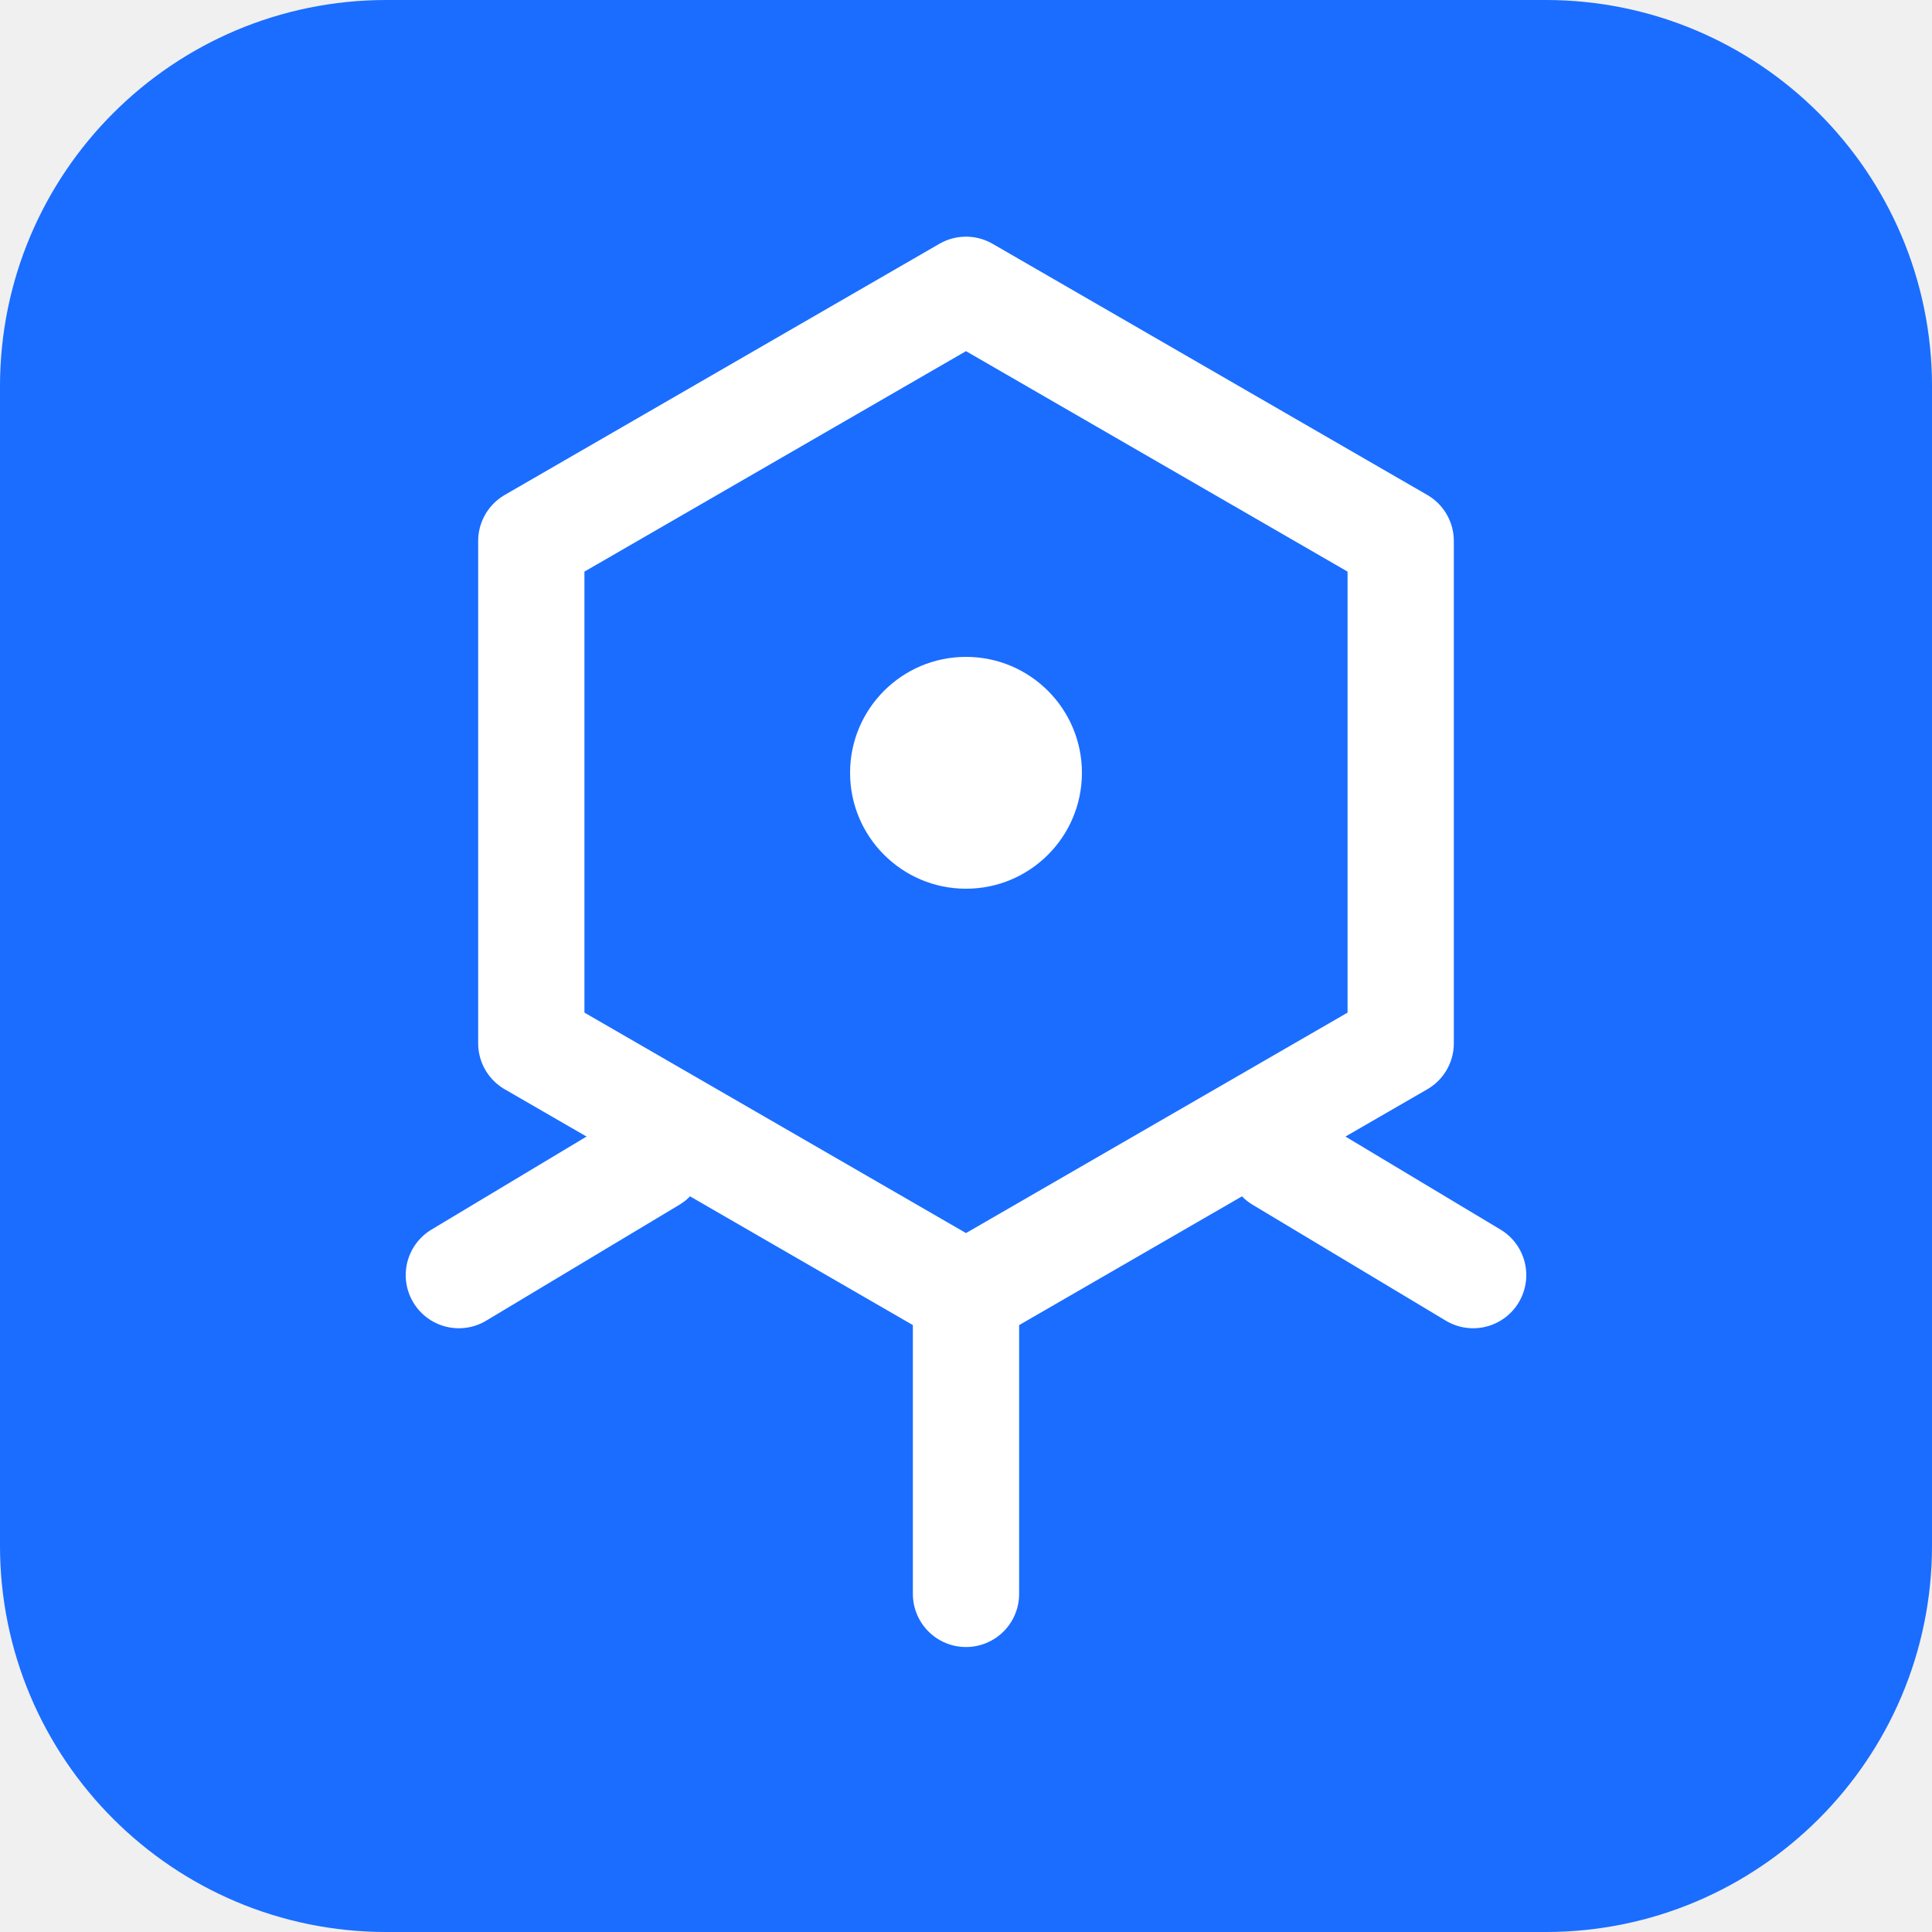
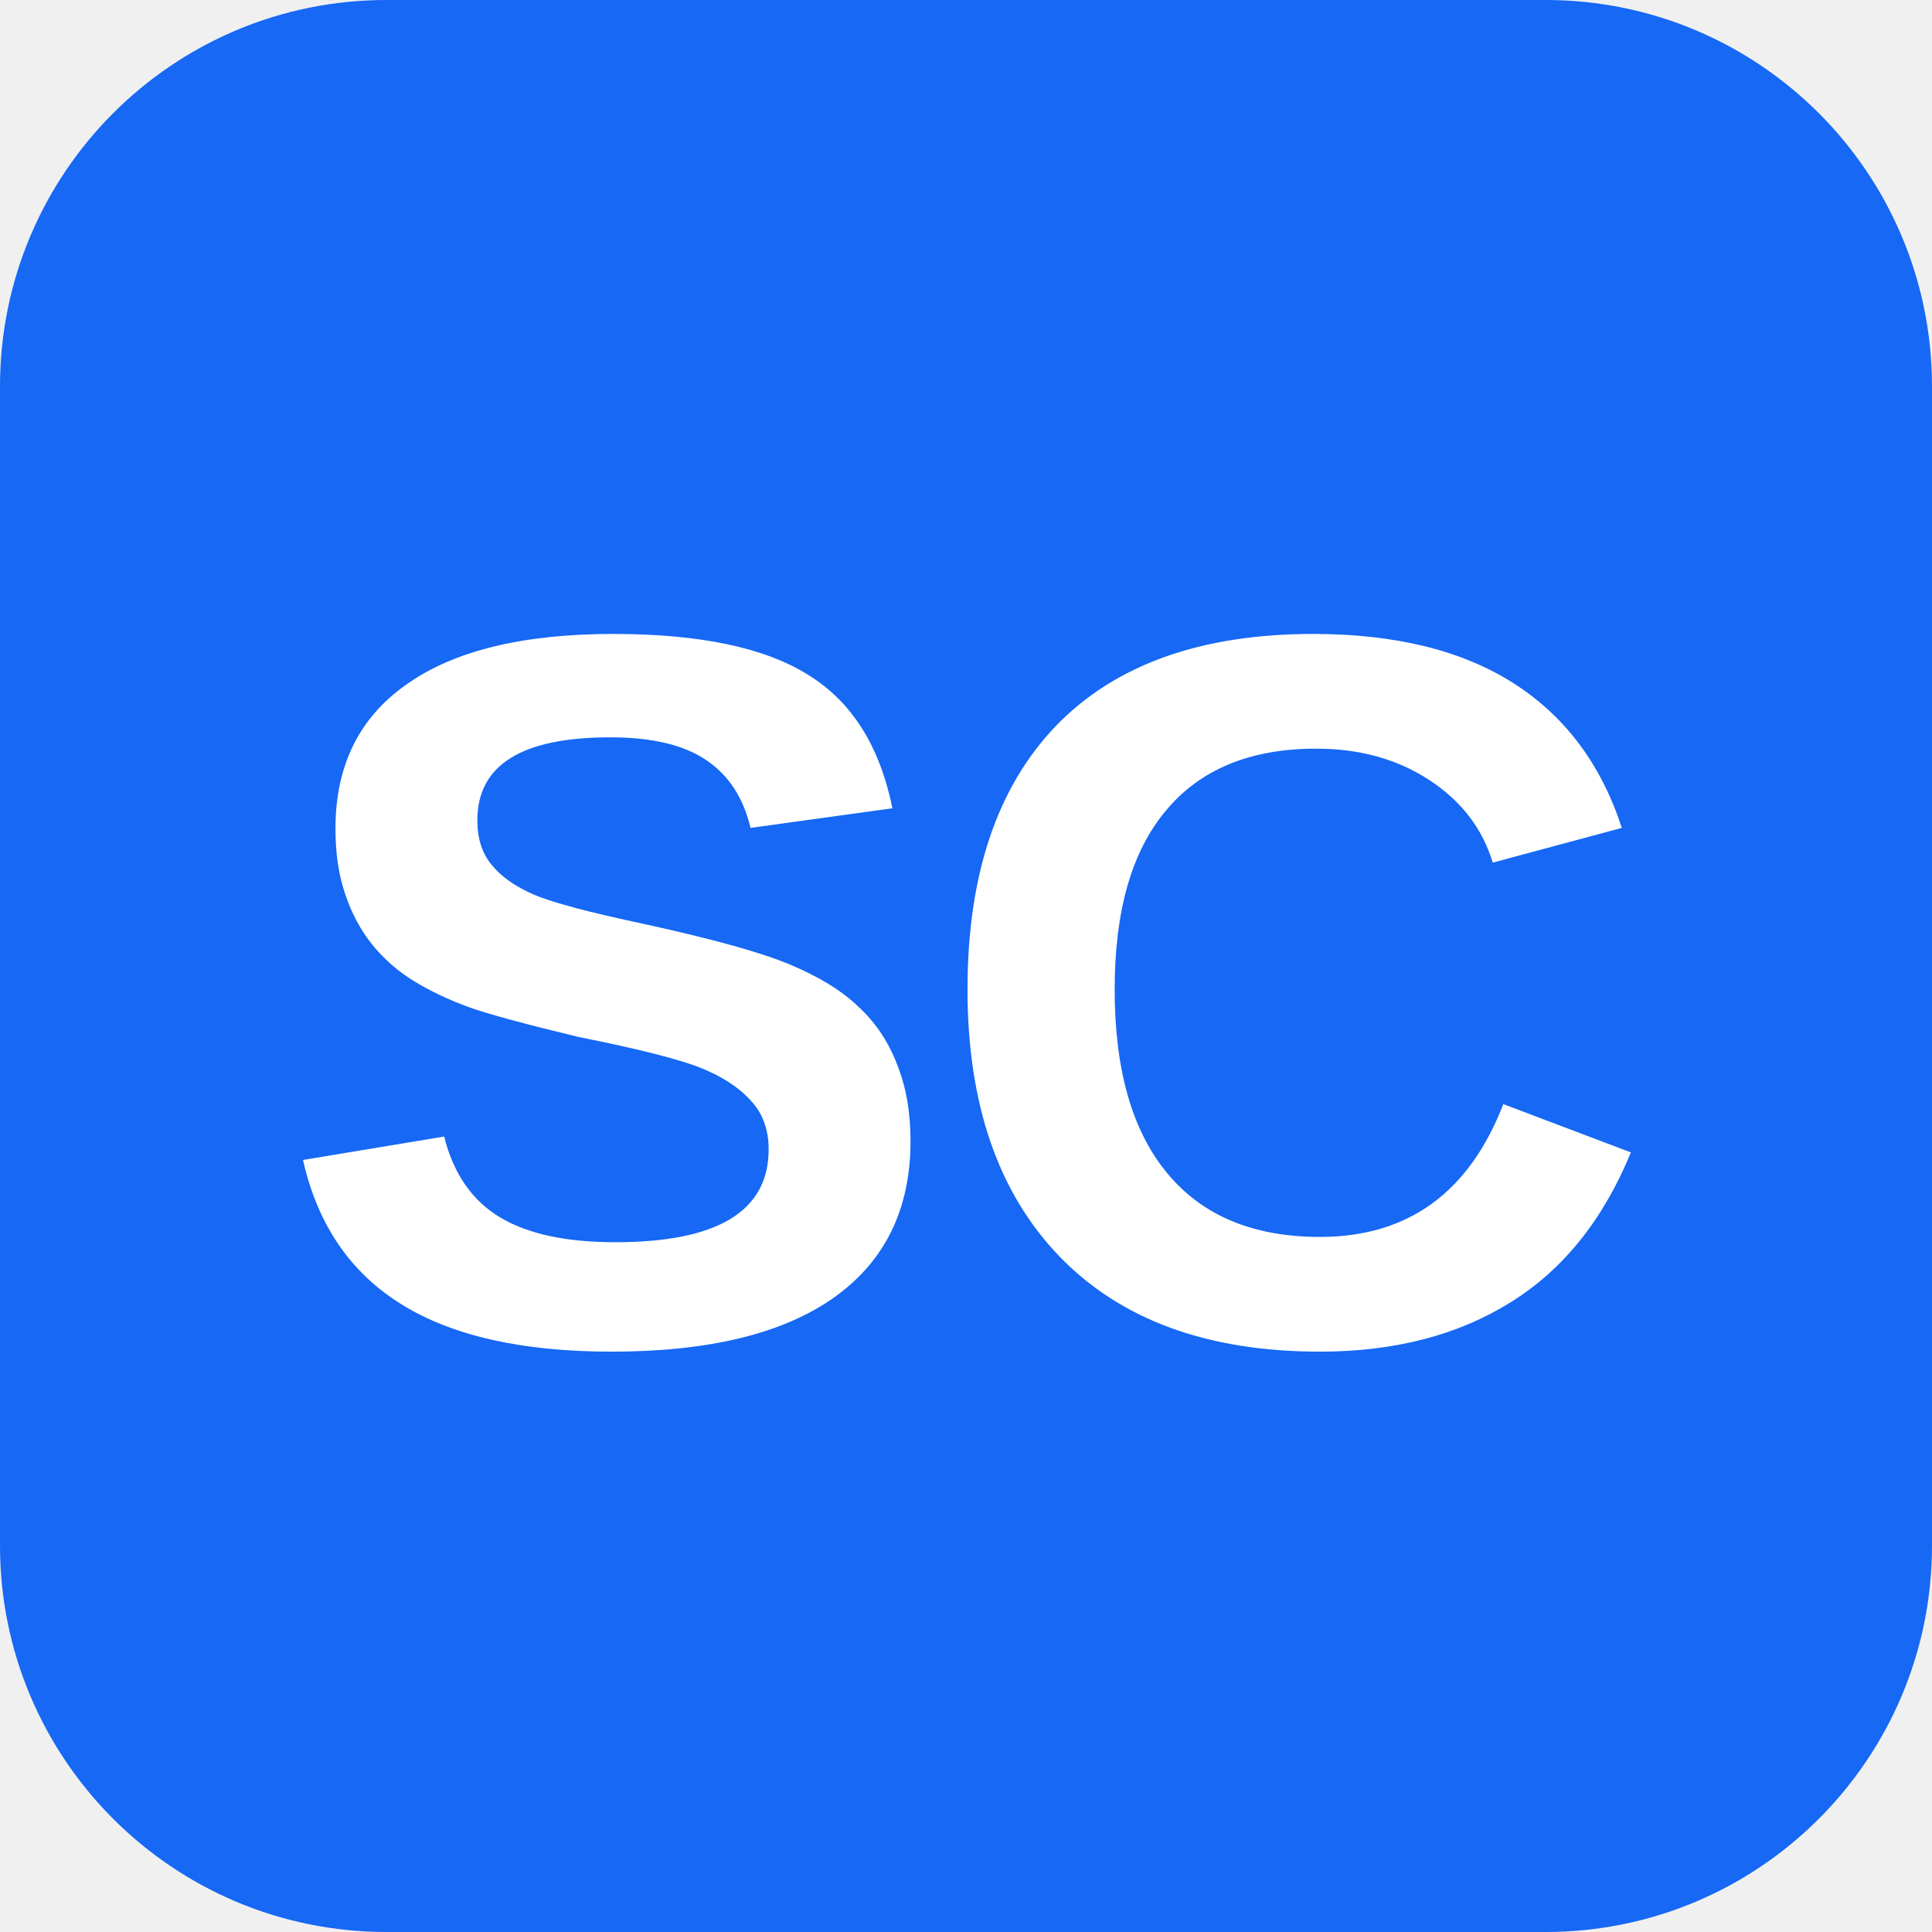
<svg xmlns="http://www.w3.org/2000/svg" viewBox="0 0 40 40">
-   <rect width="40" height="40" rx="8" fill="#1a6dff" />
-   <g fill="none" stroke="#fff" stroke-width="2.2" stroke-linejoin="round" stroke-linecap="round">
-     <path d="M20 6l9 5.2v10.4L20 26.8 11 21.6V11.2z" />
-     <path d="M20 26.8v6.2M13.5 24l-4 2.4M26.5 24l4 2.4" />
-   </g>
-   <circle cx="20" cy="16" r="2.4" fill="#fff" />
+   <rect width="40" height="40" rx="8" fill="#1668f5" />
+   <text x="20" y="20.5" text-anchor="middle" dominant-baseline="central" font-family="Arial, Helvetica, sans-serif" font-weight="700" font-size="21" letter-spacing="-0.5" fill="#ffffff">SC</text>
</svg>
